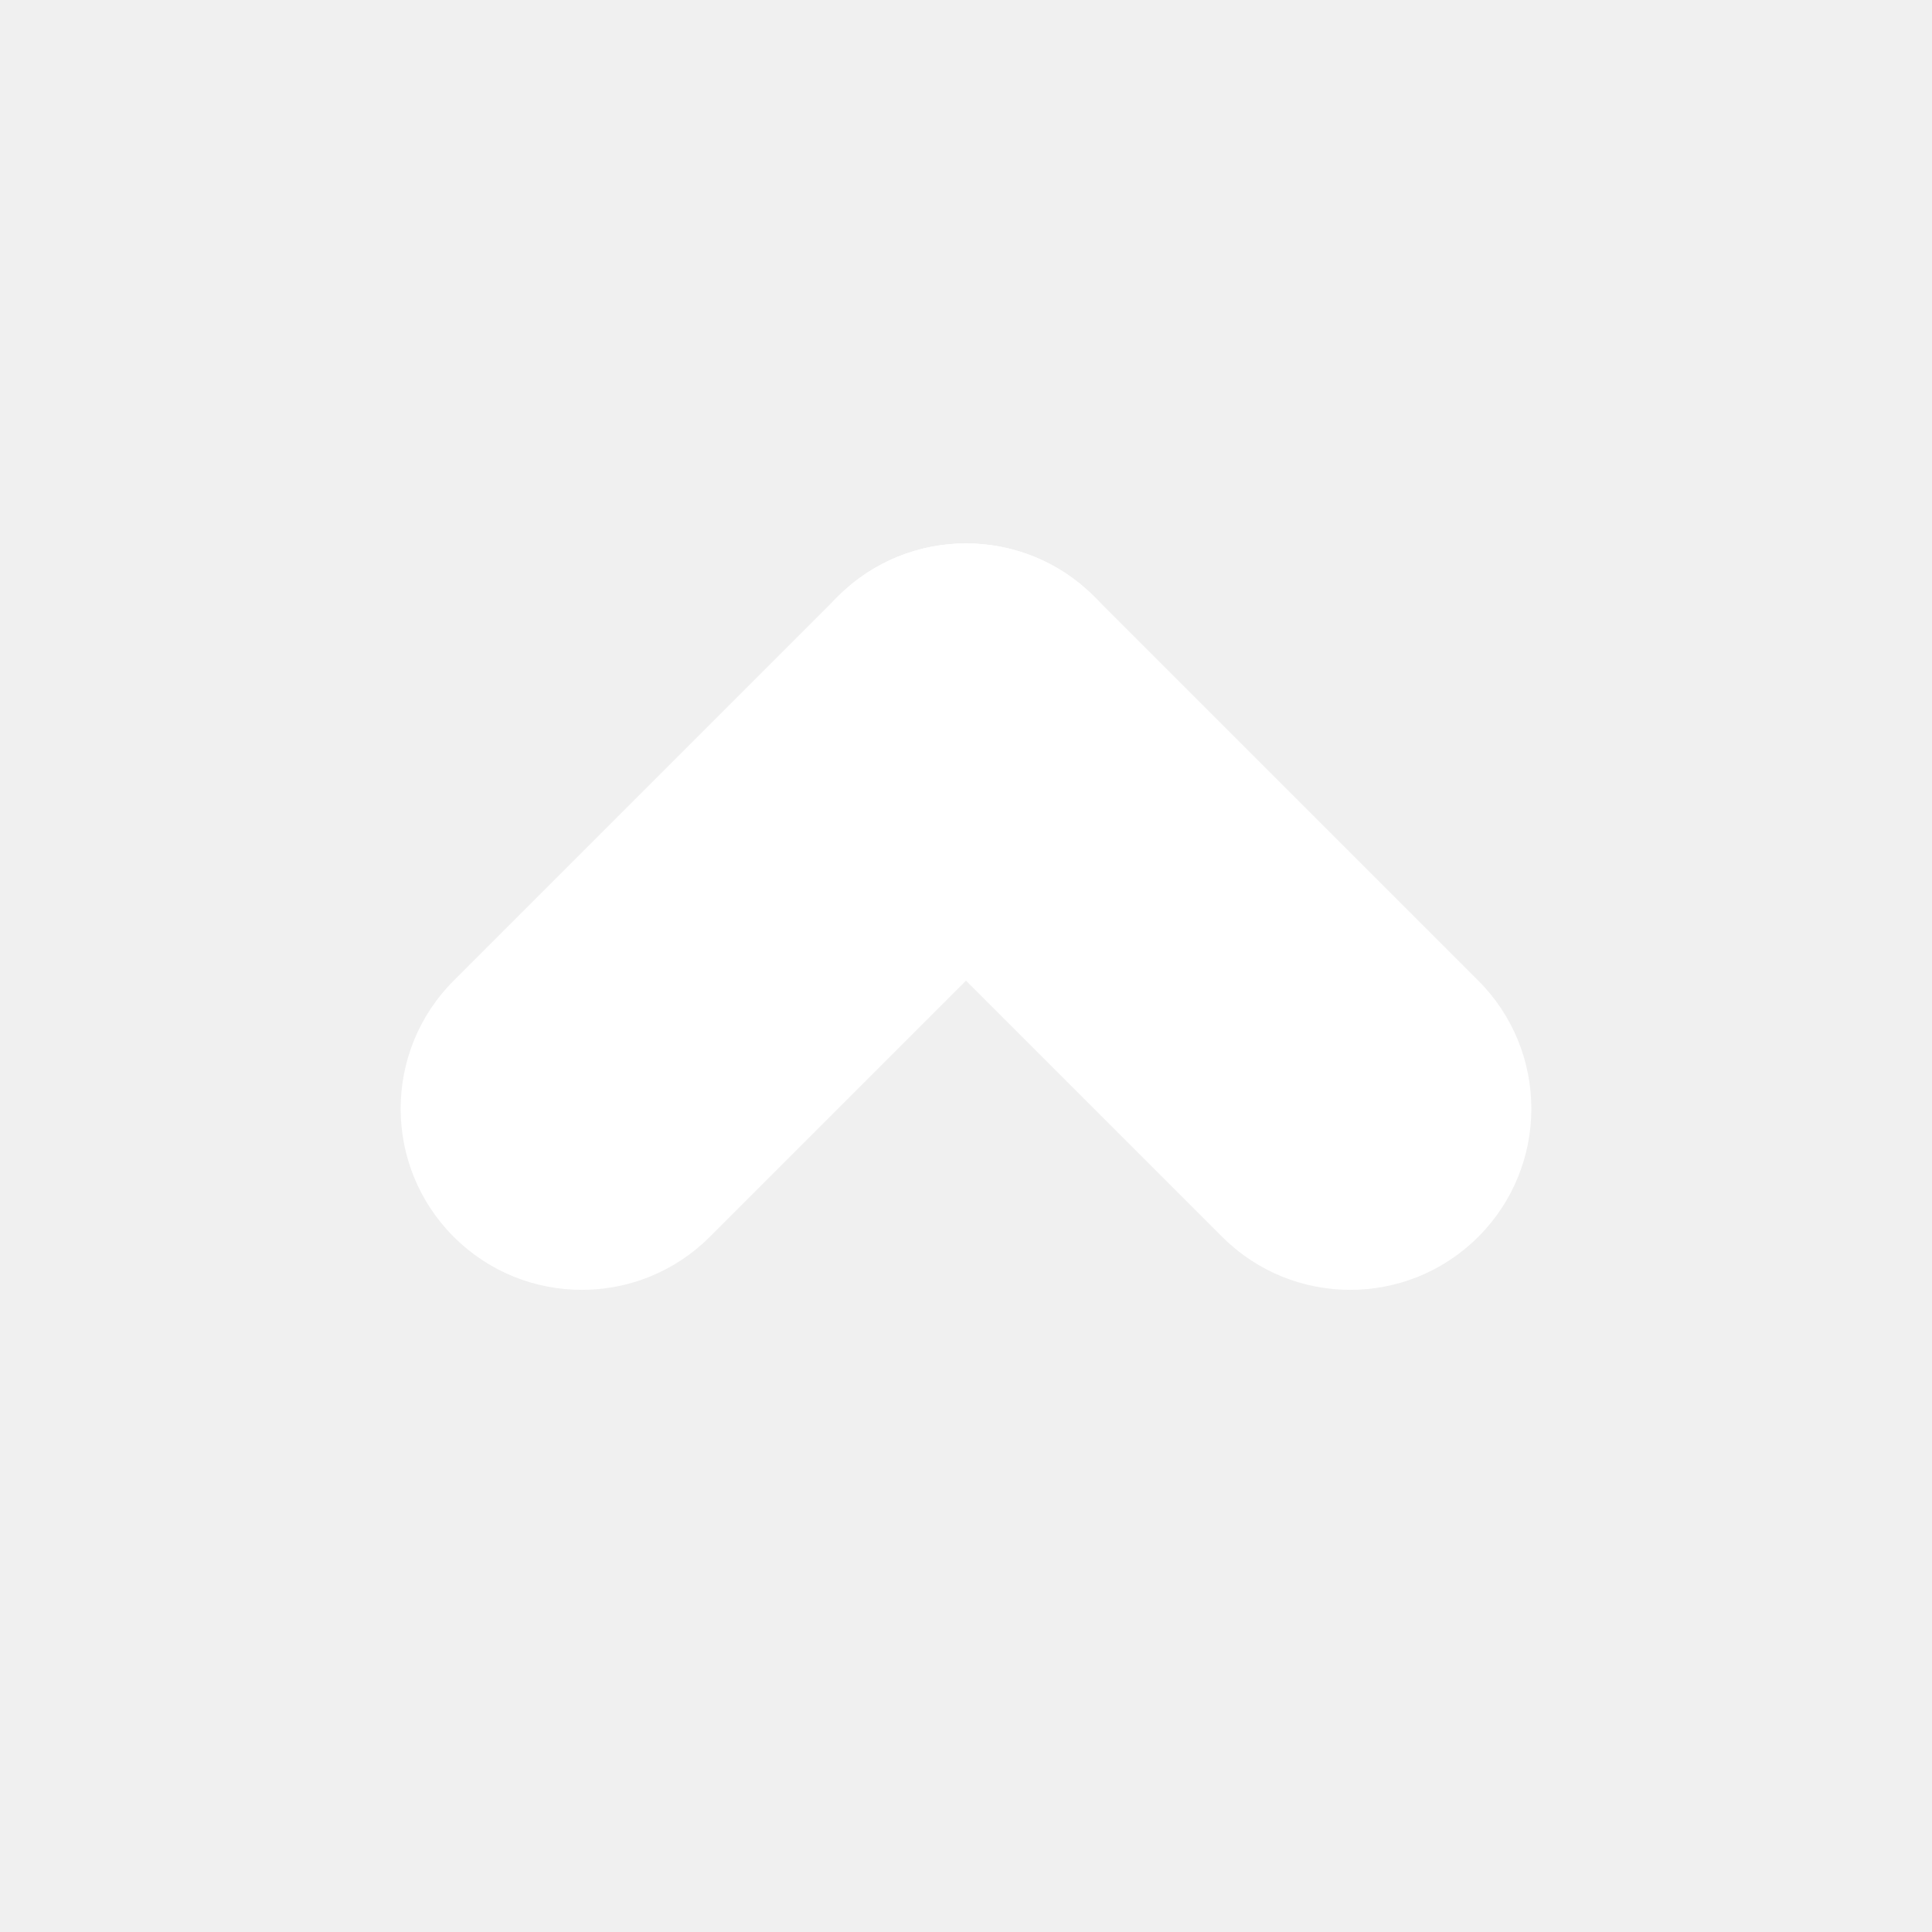
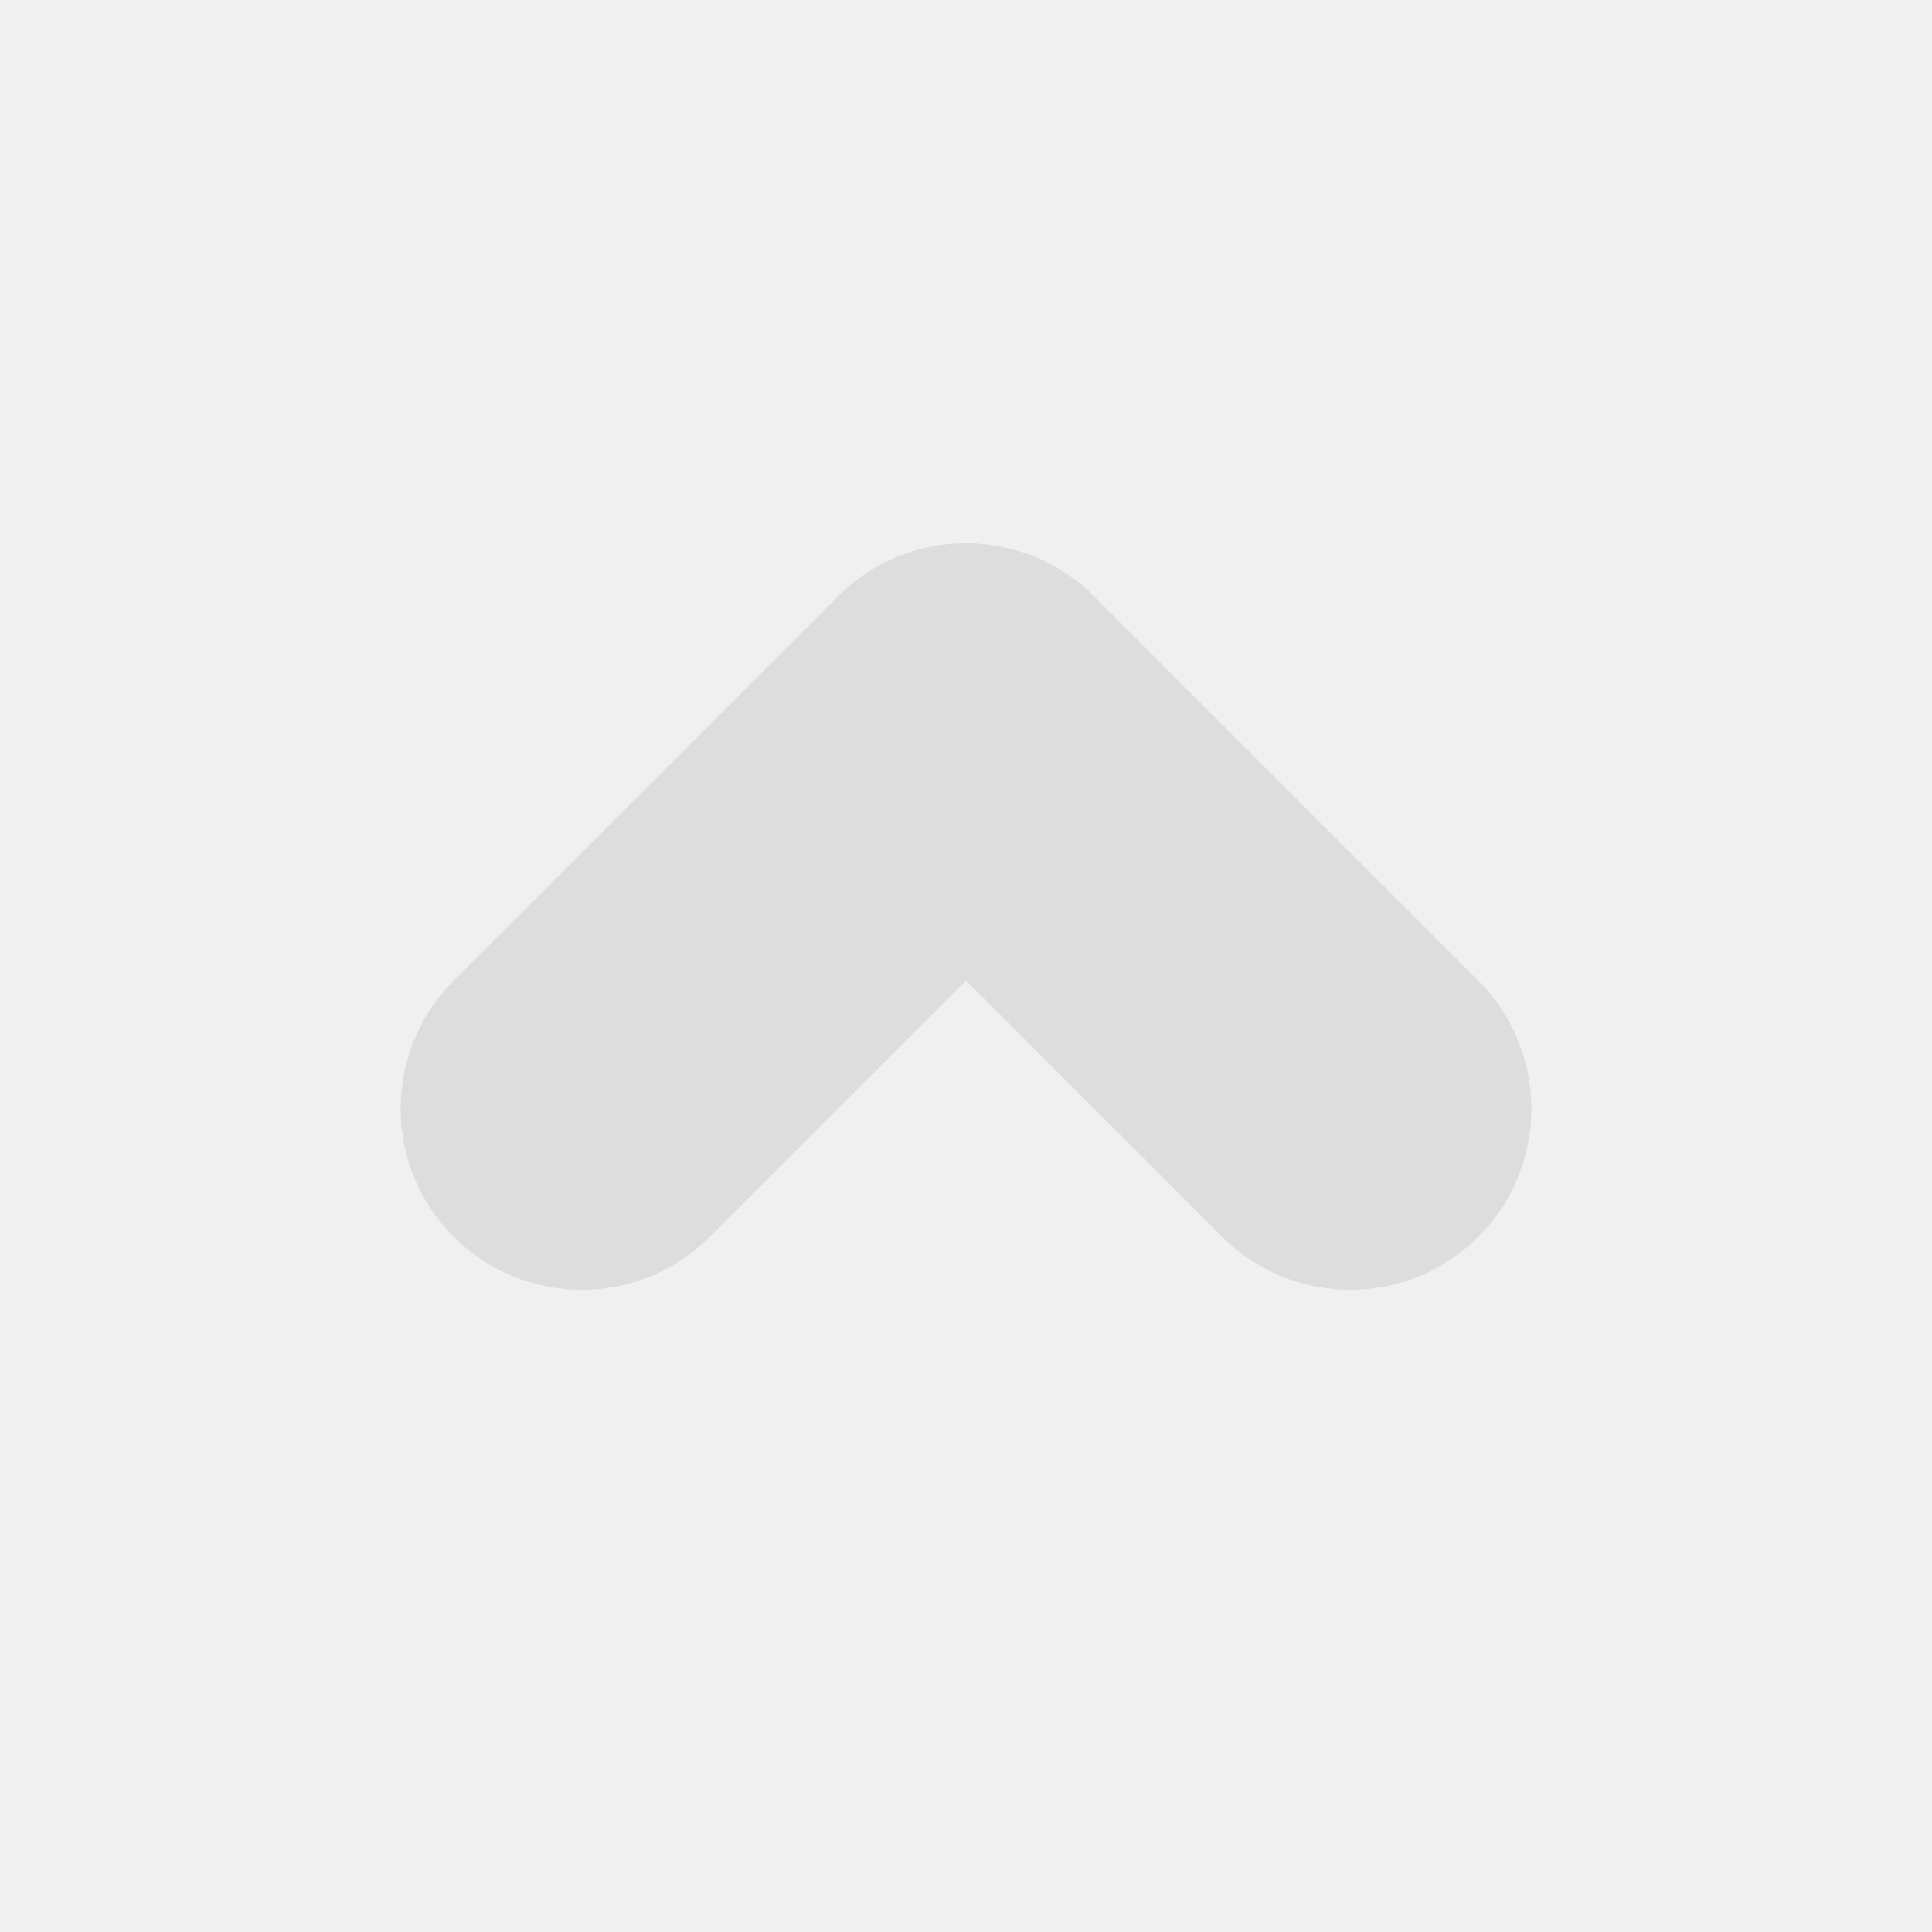
<svg xmlns="http://www.w3.org/2000/svg" viewBox="0 0 64 64">
-   <rect x="8" y="26" width="30" height="12" rx="6" transform="translate(0 -8) rotate(-45 32 32)" fill="#ffffff" />
-   <rect x="8" y="26" width="30" height="12" rx="6" transform="translate(0 -8) rotate(-135 32 32)" fill="#ffffff" />
+   <rect x="8" y="26" width="30" height="12" rx="6" transform="translate(0 -8) rotate(-45 32 32)" fill="#dddddd" />
+   <rect x="8" y="26" width="30" height="12" rx="6" transform="translate(0 -8) rotate(-135 32 32)" fill="#dddddd" />
</svg>
